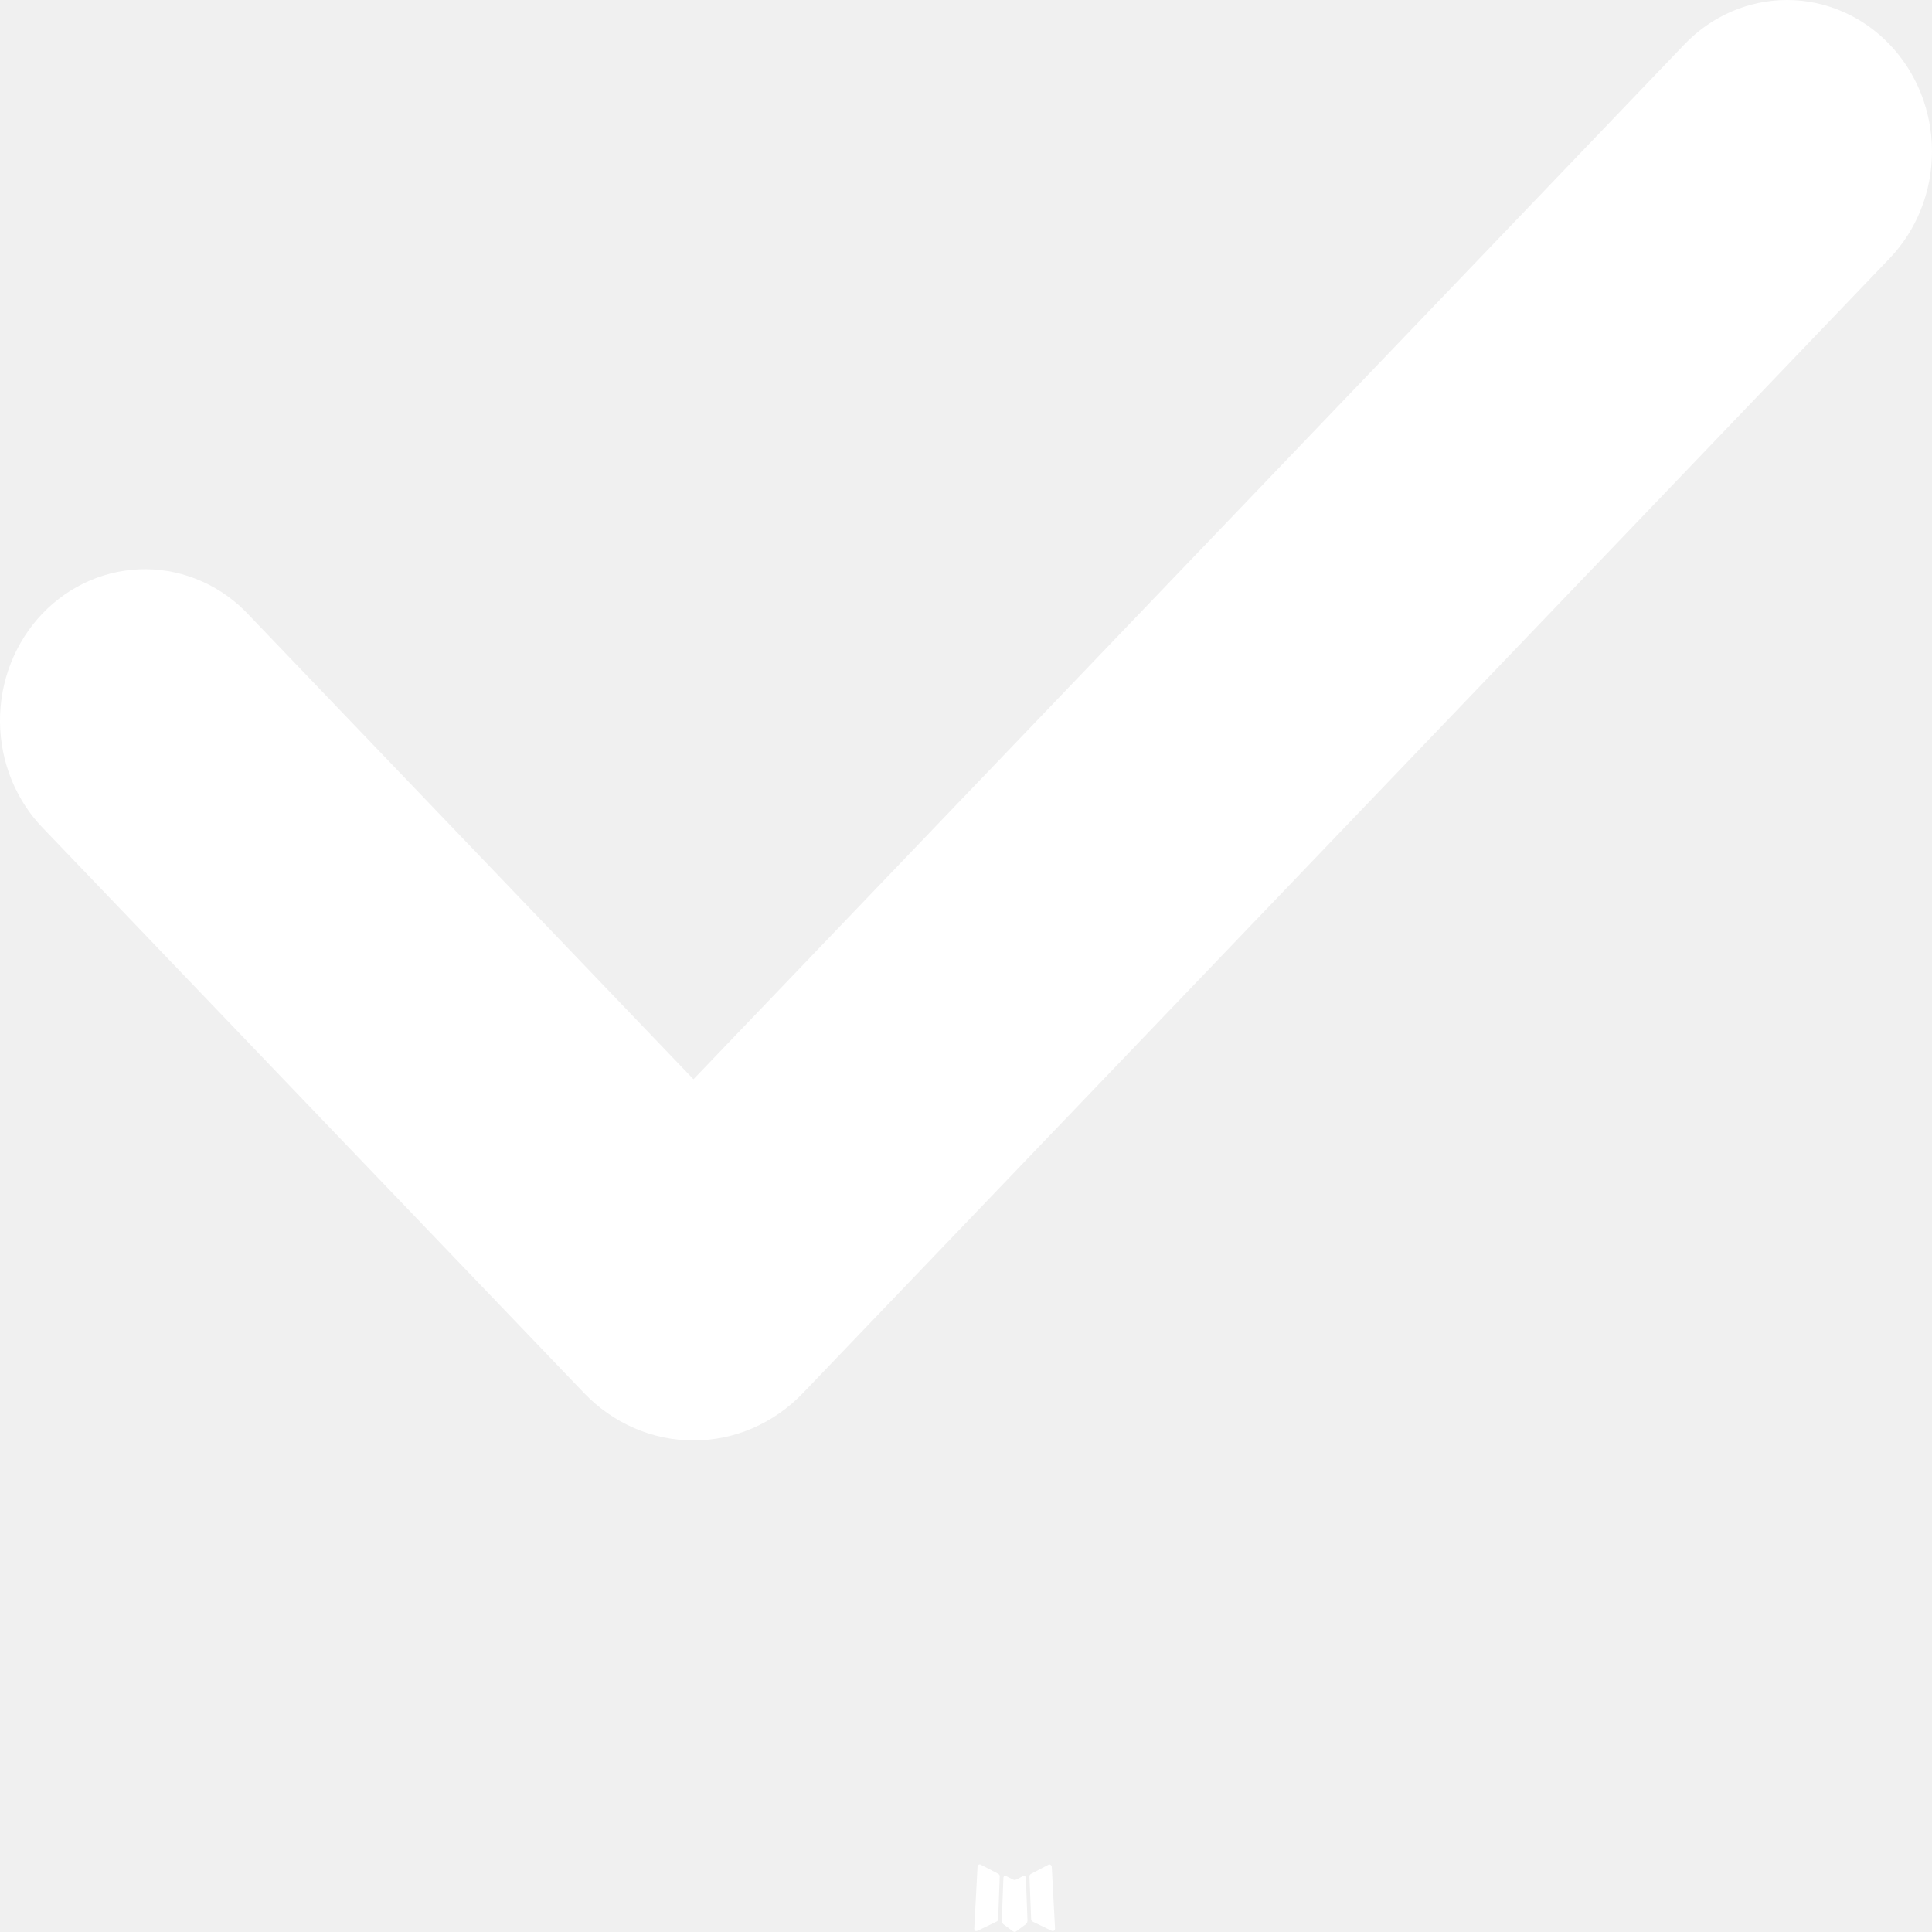
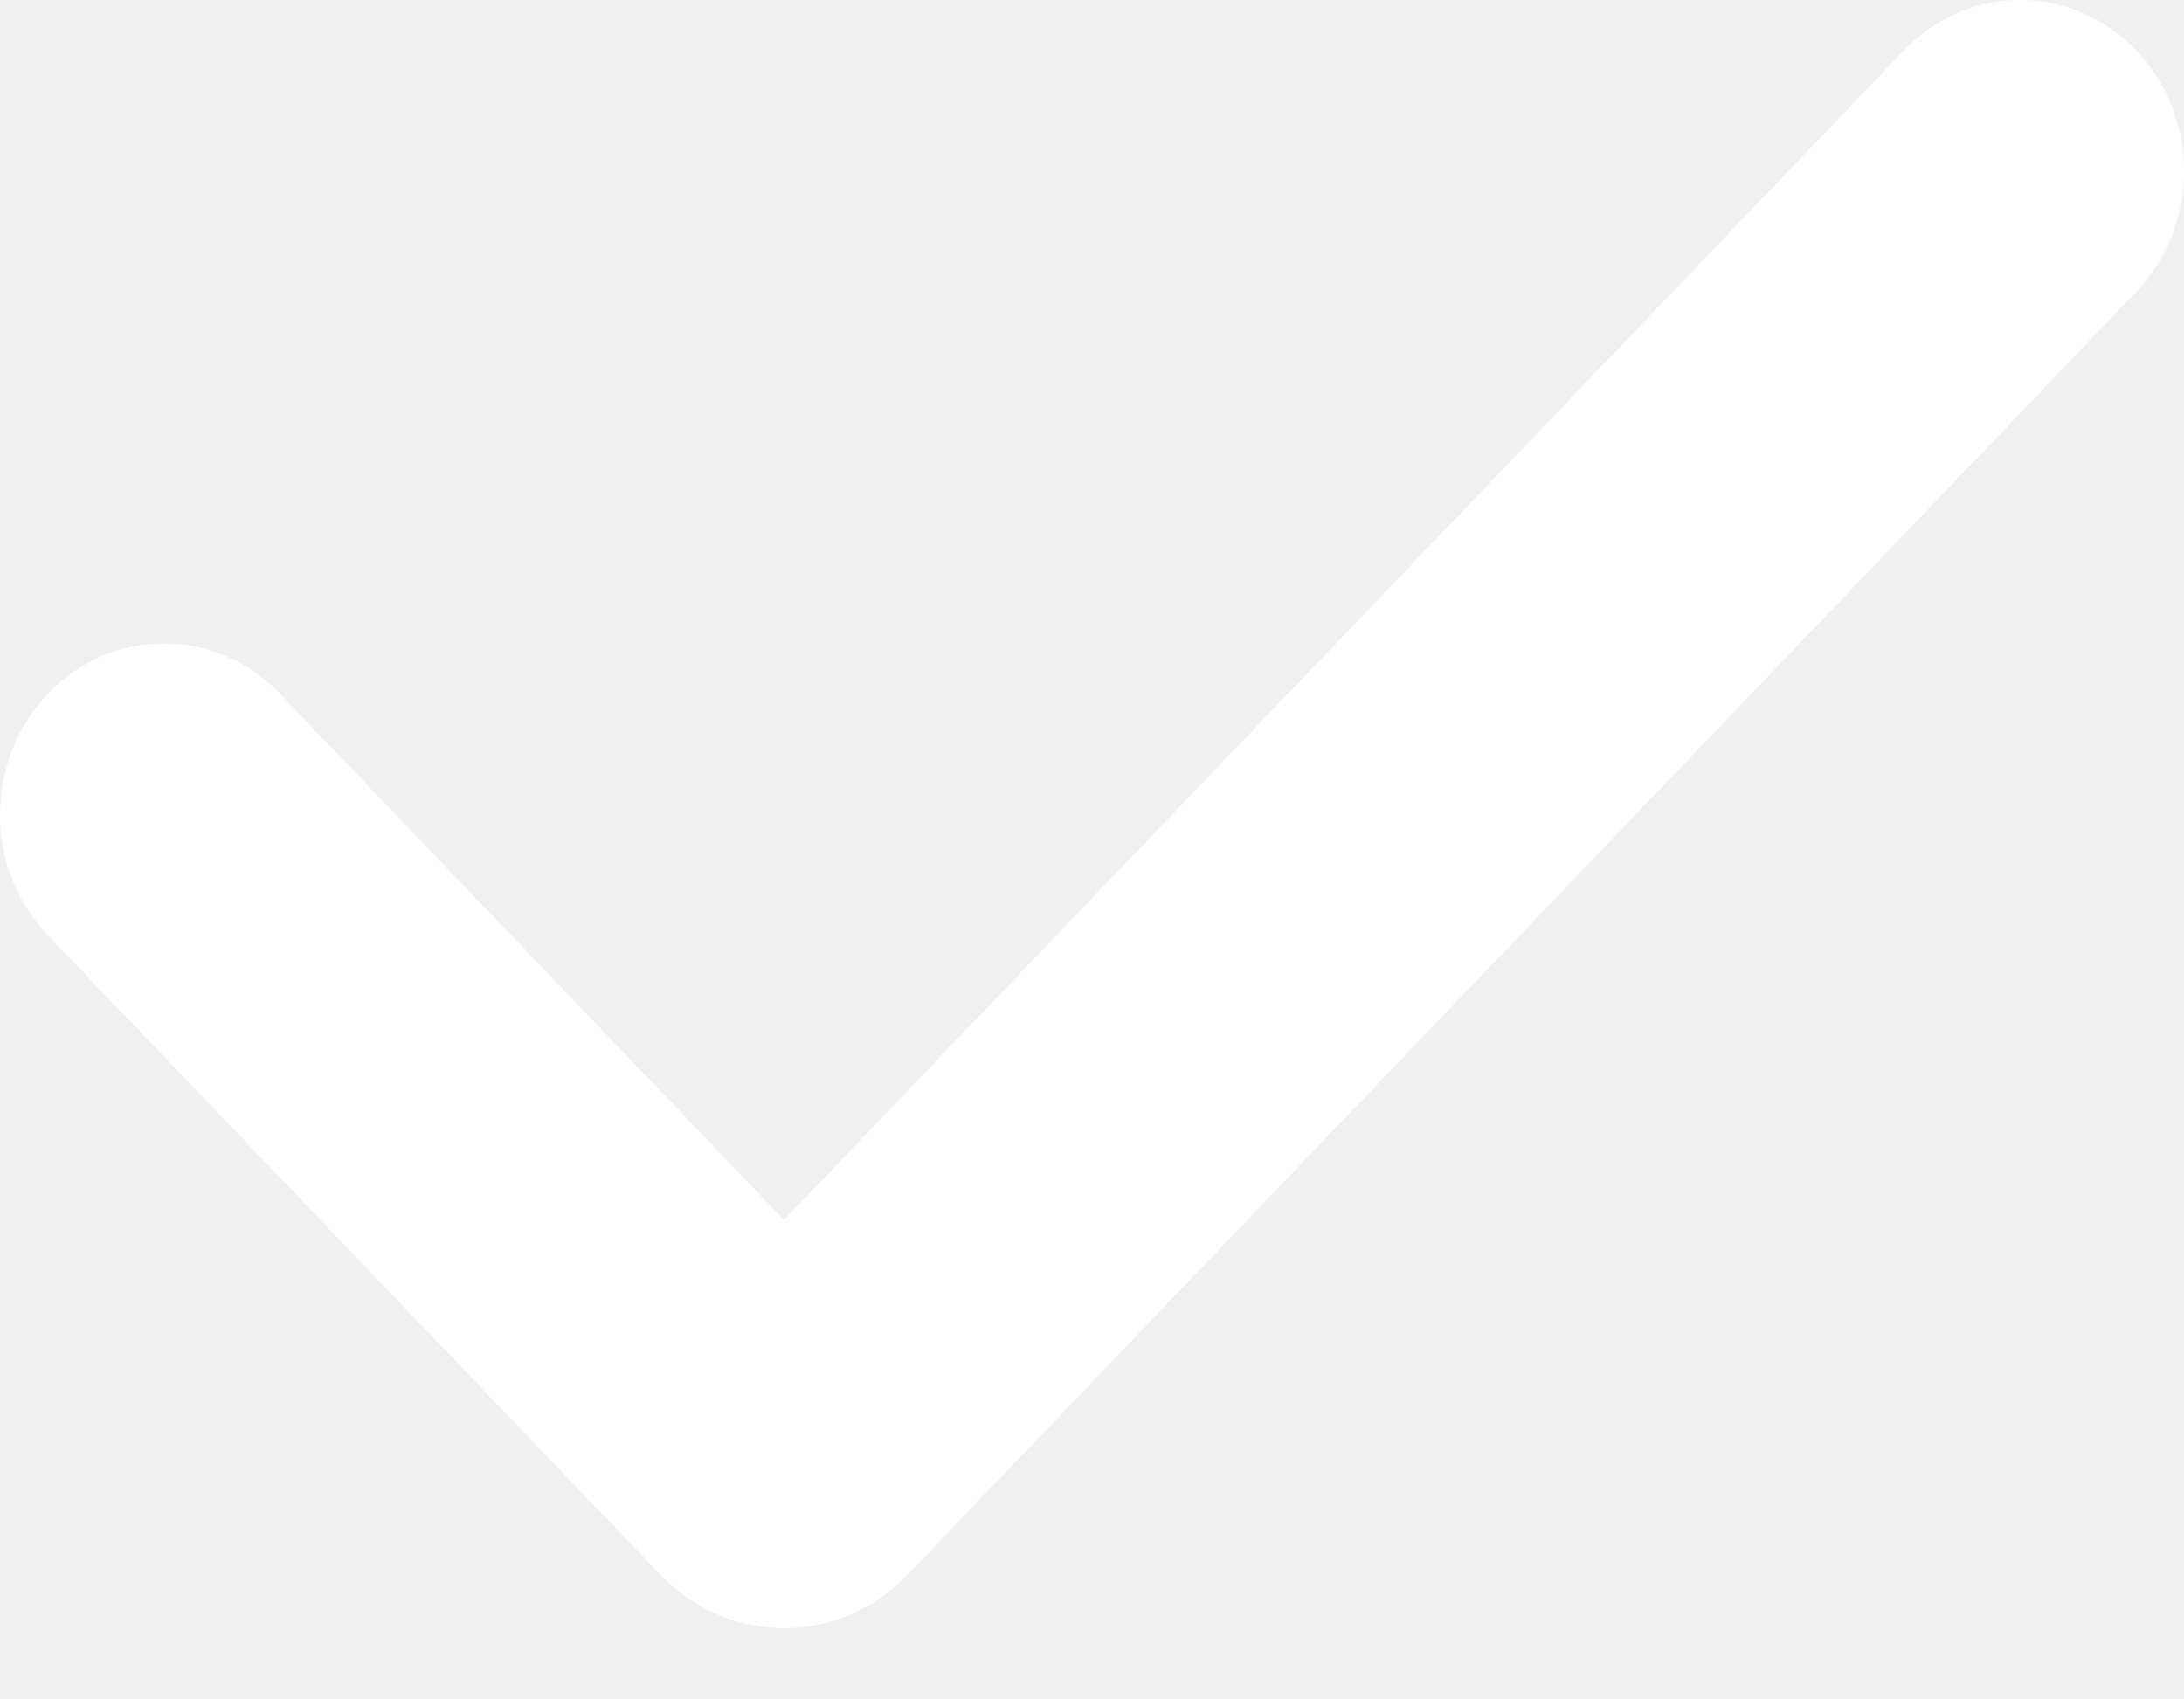
- <svg xmlns="http://www.w3.org/2000/svg" width="90" height="90" viewBox="0 0 90 90">
-   <path d="M47.712 87.386L47.662 87.395L47.342 87.56L47.252 87.579L47.189 87.56L46.87 87.395C46.822 87.38 46.786 87.388 46.761 87.419L46.743 87.466L46.667 89.478L46.69 89.572L46.734 89.633L47.203 89.981L47.27 90L47.324 89.981L47.793 89.633L47.847 89.558L47.865 89.478L47.788 87.471C47.776 87.421 47.751 87.392 47.712 87.386ZM48.905 86.855L48.846 86.864L48.013 87.301L47.968 87.349L47.955 87.4L48.036 89.422L48.058 89.478L48.094 89.511L48.999 89.948C49.056 89.964 49.1 89.951 49.13 89.911L49.148 89.845L48.995 86.958C48.98 86.902 48.95 86.867 48.905 86.855ZM45.685 86.864C45.666 86.852 45.642 86.848 45.619 86.853C45.597 86.858 45.577 86.872 45.564 86.892L45.537 86.958L45.384 89.845C45.387 89.901 45.412 89.939 45.46 89.958L45.528 89.948L46.433 89.511L46.478 89.474L46.496 89.422L46.572 87.4L46.559 87.344L46.514 87.297L45.685 86.864Z" fill="#ffffff" />
-   <path d="M88.023 2.067C89.289 3.39 90 5.183 90 7.053C90 8.923 89.289 10.716 88.023 12.039L37.402 64.898C36.733 65.596 35.938 66.15 35.064 66.529C34.19 66.907 33.253 67.101 32.307 67.101C31.361 67.101 30.424 66.907 29.55 66.529C28.676 66.15 27.881 65.596 27.212 64.898L2.062 38.64C1.417 37.989 0.902 37.211 0.548 36.351C0.194 35.49 0.008 34.565 0 33.629C-0.008 32.692 0.163 31.764 0.503 30.897C0.843 30.03 1.344 29.243 1.978 28.581C2.612 27.919 3.366 27.395 4.196 27.04C5.026 26.686 5.916 26.507 6.812 26.515C7.709 26.523 8.595 26.718 9.419 27.088C10.243 27.457 10.989 27.994 11.611 28.668L32.305 50.276L78.468 2.067C79.096 1.412 79.84 0.892 80.66 0.537C81.48 0.183 82.358 0 83.246 0C84.133 0 85.011 0.183 85.831 0.537C86.651 0.892 87.395 1.412 88.023 2.067Z" fill="#ffffff" />
+ <svg xmlns="http://www.w3.org/2000/svg" viewBox="0 0 90 70">
+   <path fill-rule="evenodd" clip-rule="evenodd" d="M88.023 2.067C89.289 3.39 90 5.183 90 7.053C90 8.923 89.289 10.716 88.023 12.039L37.402 64.898C36.733 65.596 35.938 66.15 35.064 66.529C34.19 66.907 33.253 67.101 32.307 67.101C31.361 67.101 30.424 66.907 29.55 66.529C28.676 66.15 27.881 65.596 27.212 64.898L2.062 38.64C1.417 37.989 0.902 37.211 0.548 36.351C0.194 35.49 0.008 34.565 0 33.629C-0.008 32.692 0.163 31.764 0.503 30.897C0.843 30.03 1.344 29.243 1.978 28.581C2.612 27.919 3.366 27.395 4.196 27.04C5.026 26.686 5.916 26.507 6.812 26.515C7.709 26.523 8.595 26.718 9.419 27.088C10.243 27.457 10.989 27.994 11.611 28.668L32.305 50.276L78.468 2.067C79.096 1.412 79.84 0.892 80.66 0.537C81.48 0.183 82.358 0 83.246 0C84.133 0 85.011 0.183 85.831 0.537C86.651 0.892 87.395 1.412 88.023 2.067Z" fill="#ffffff" />
</svg>
